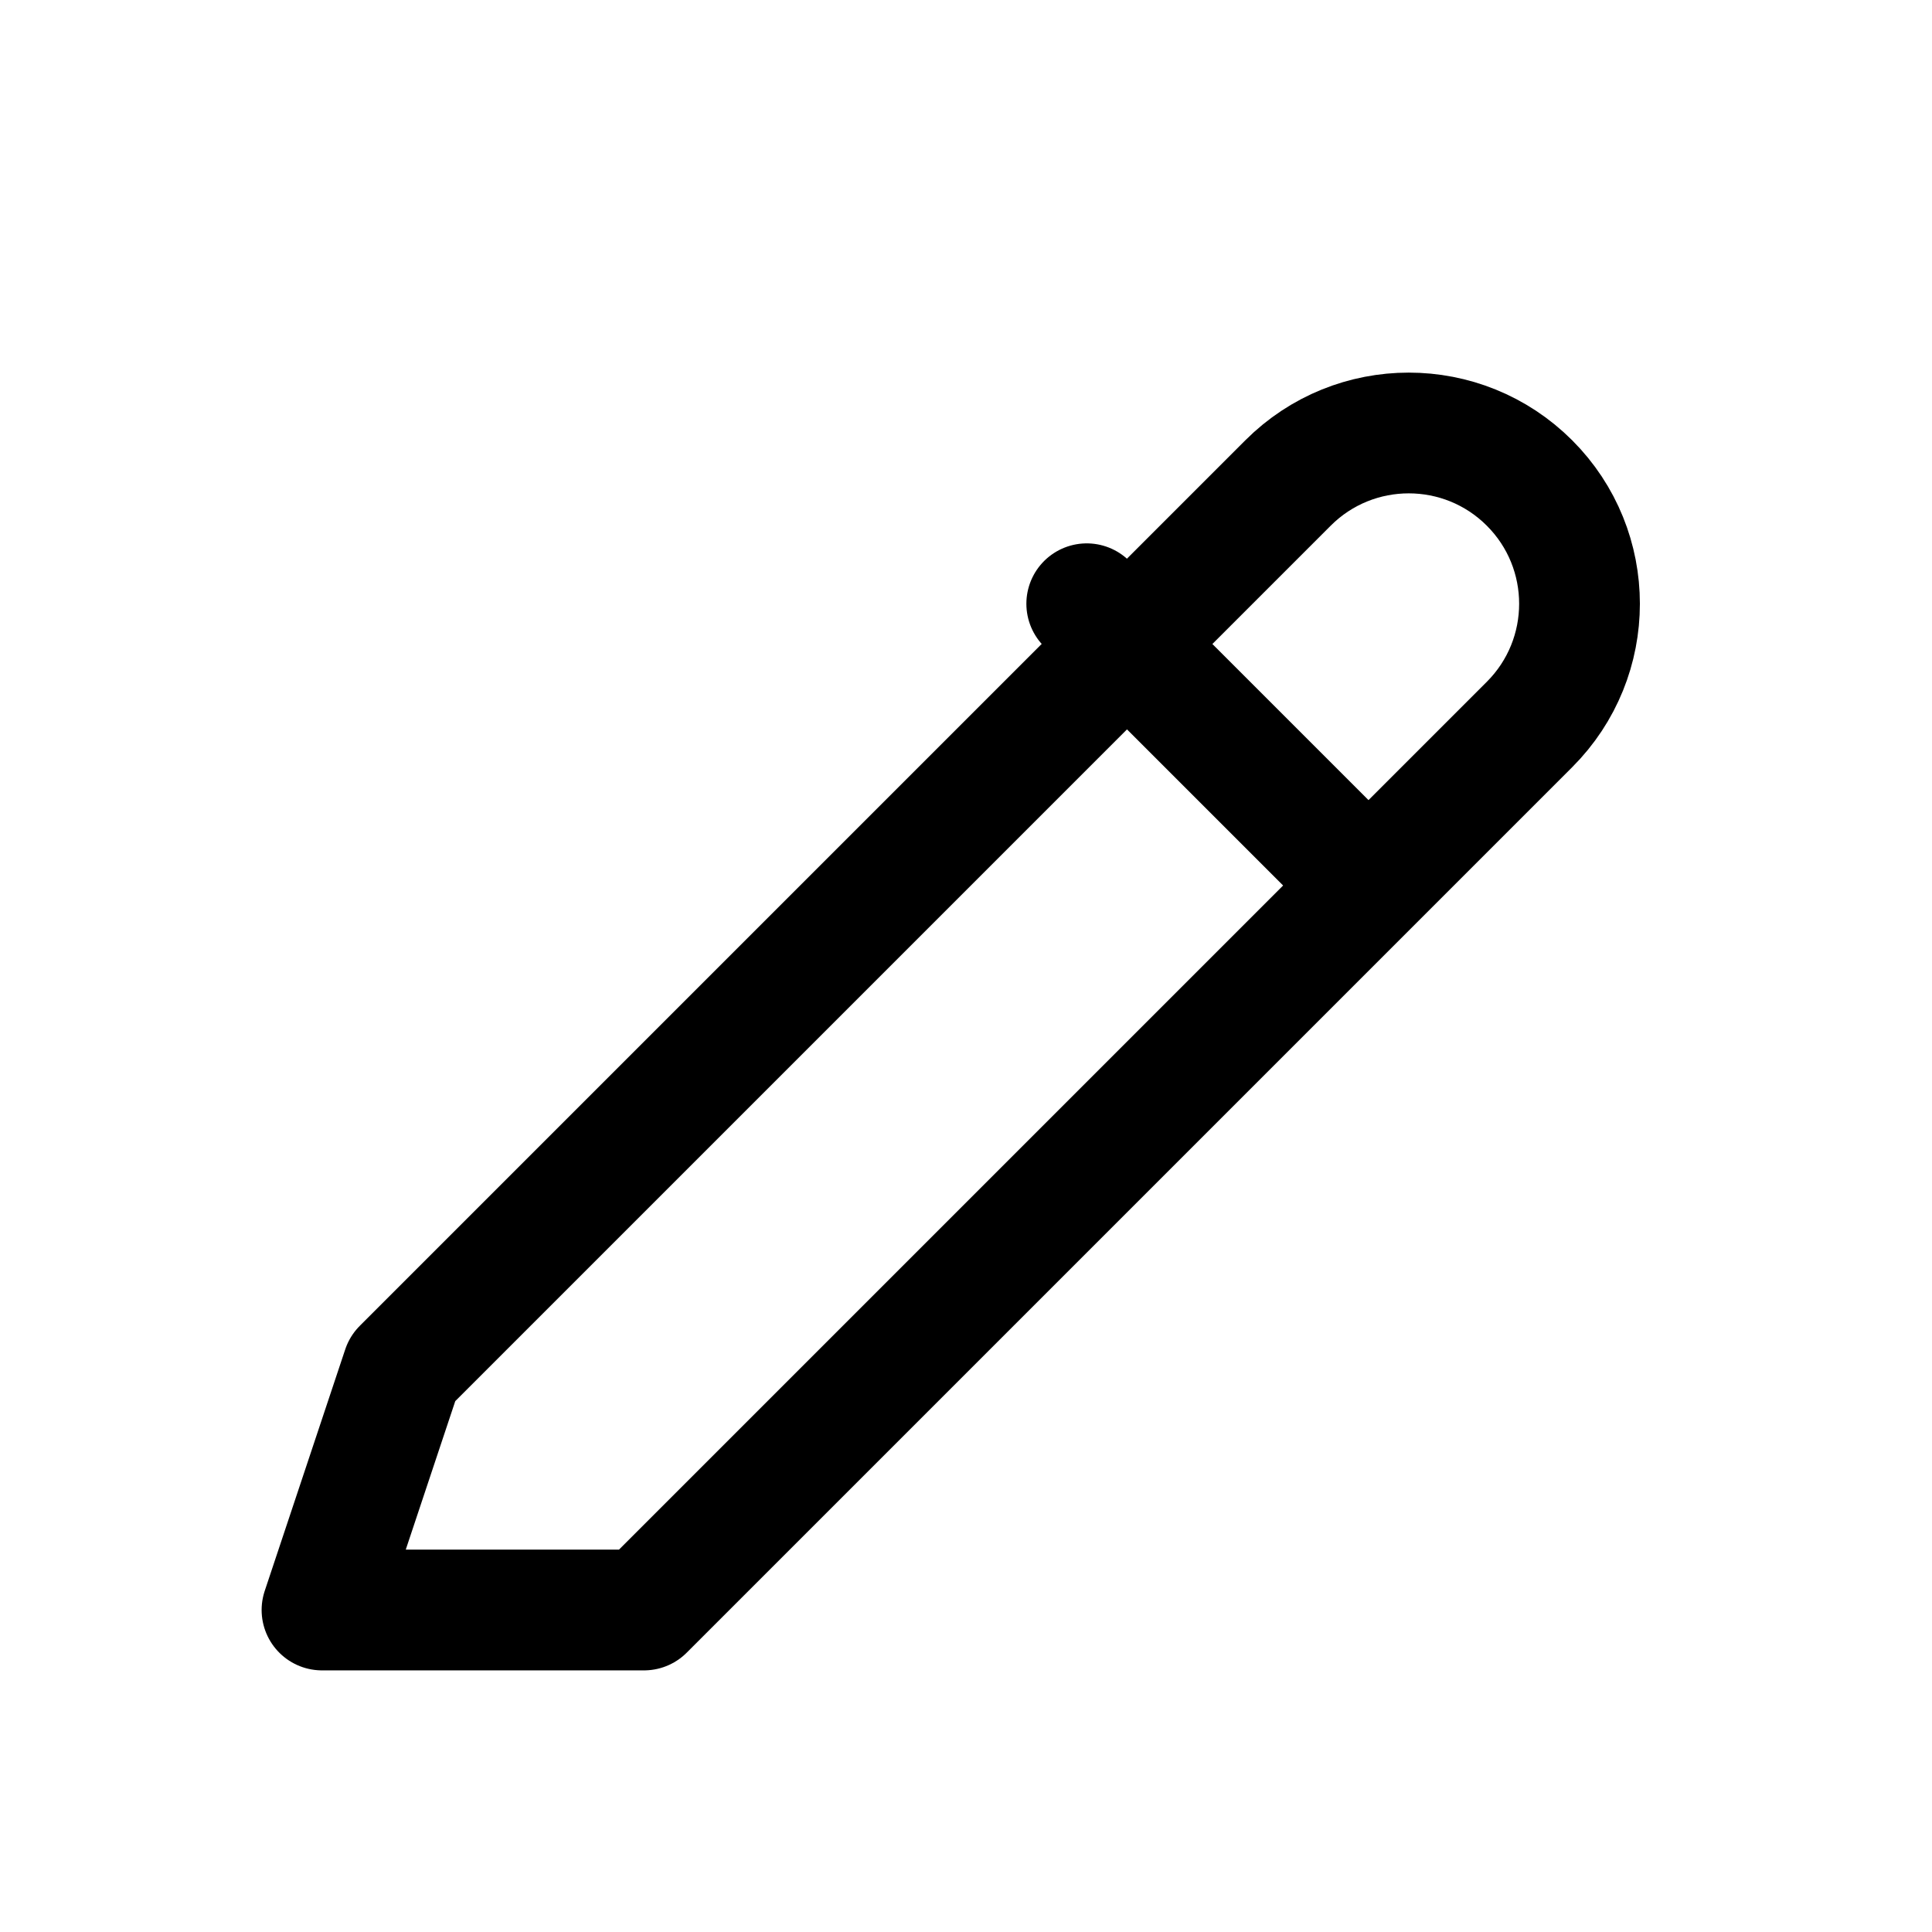
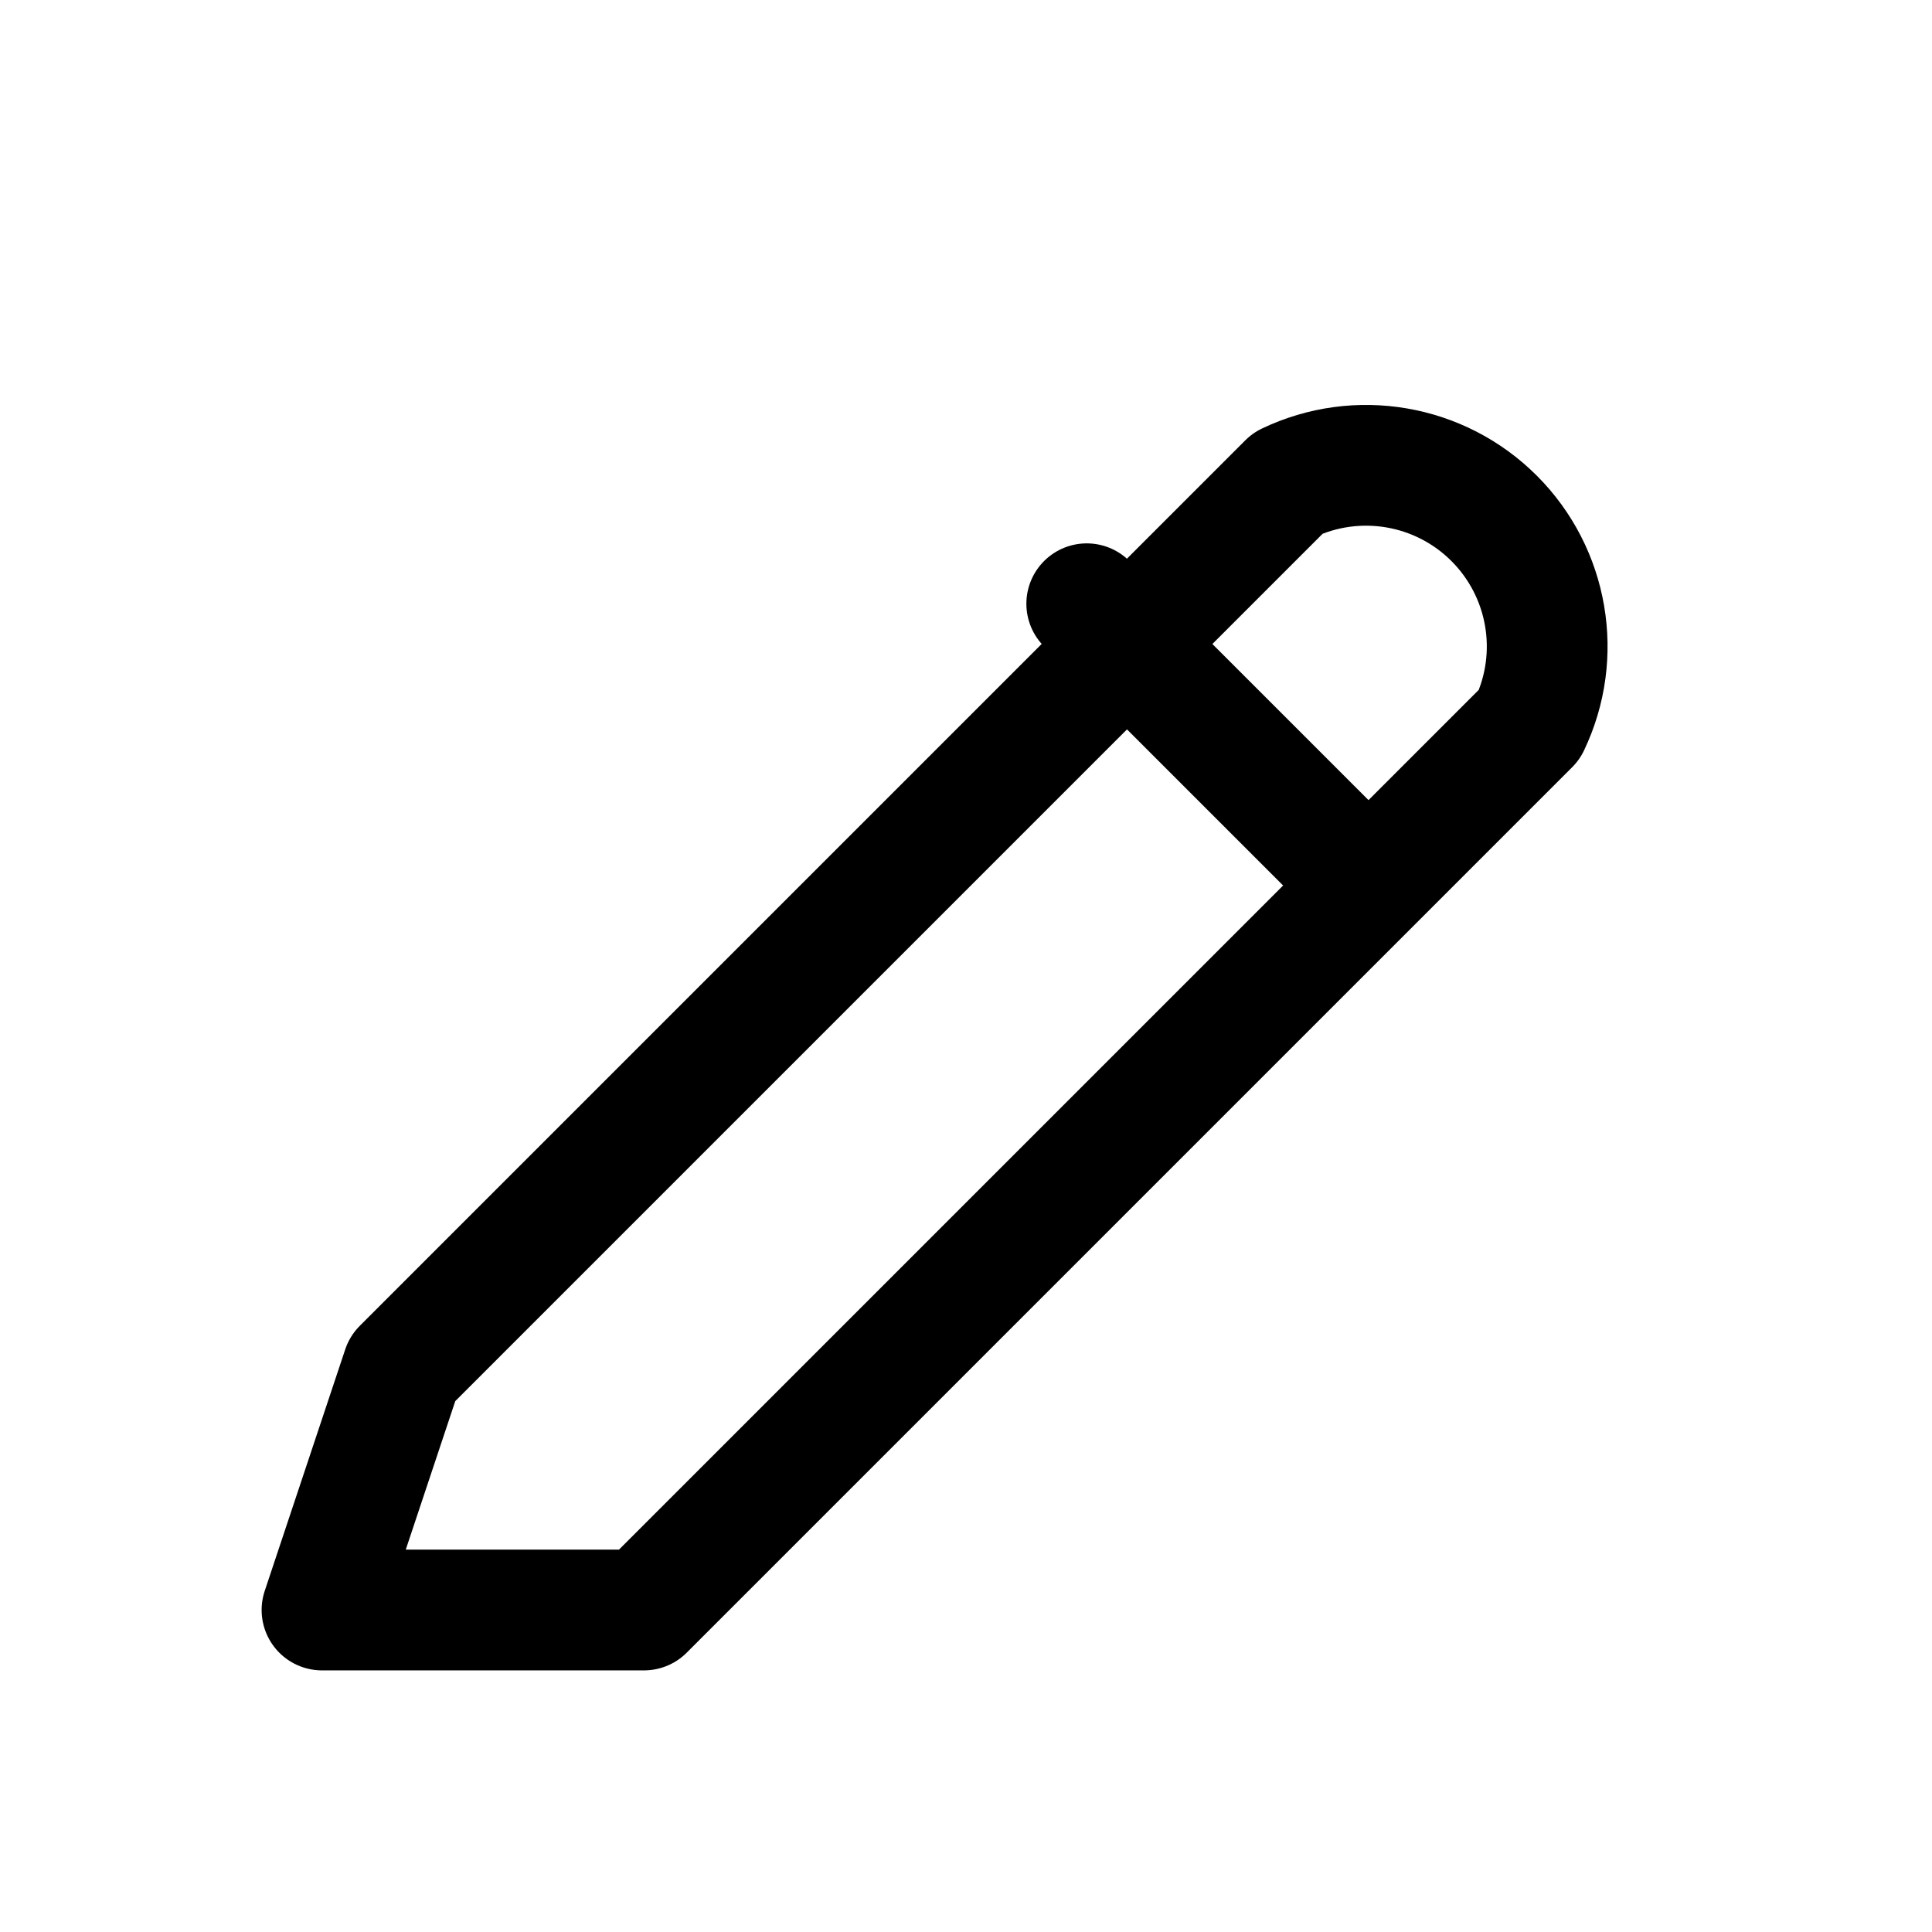
<svg xmlns="http://www.w3.org/2000/svg" viewBox="0 0 24 24" fill="none" stroke="currentColor" stroke-width="1.5" stroke-linecap="round" stroke-linejoin="round">
-   <path d="M4 20h4l11-11a2.12 2.12 0 0 0-3-3L5 17l-1 3z" />
+   <path d="M4 20h4l11-11a2.25 2.25 0 0 0-3-3L5 17l-1 3z" />
  <path d="m13.5 7.5 3 3" />
</svg>
